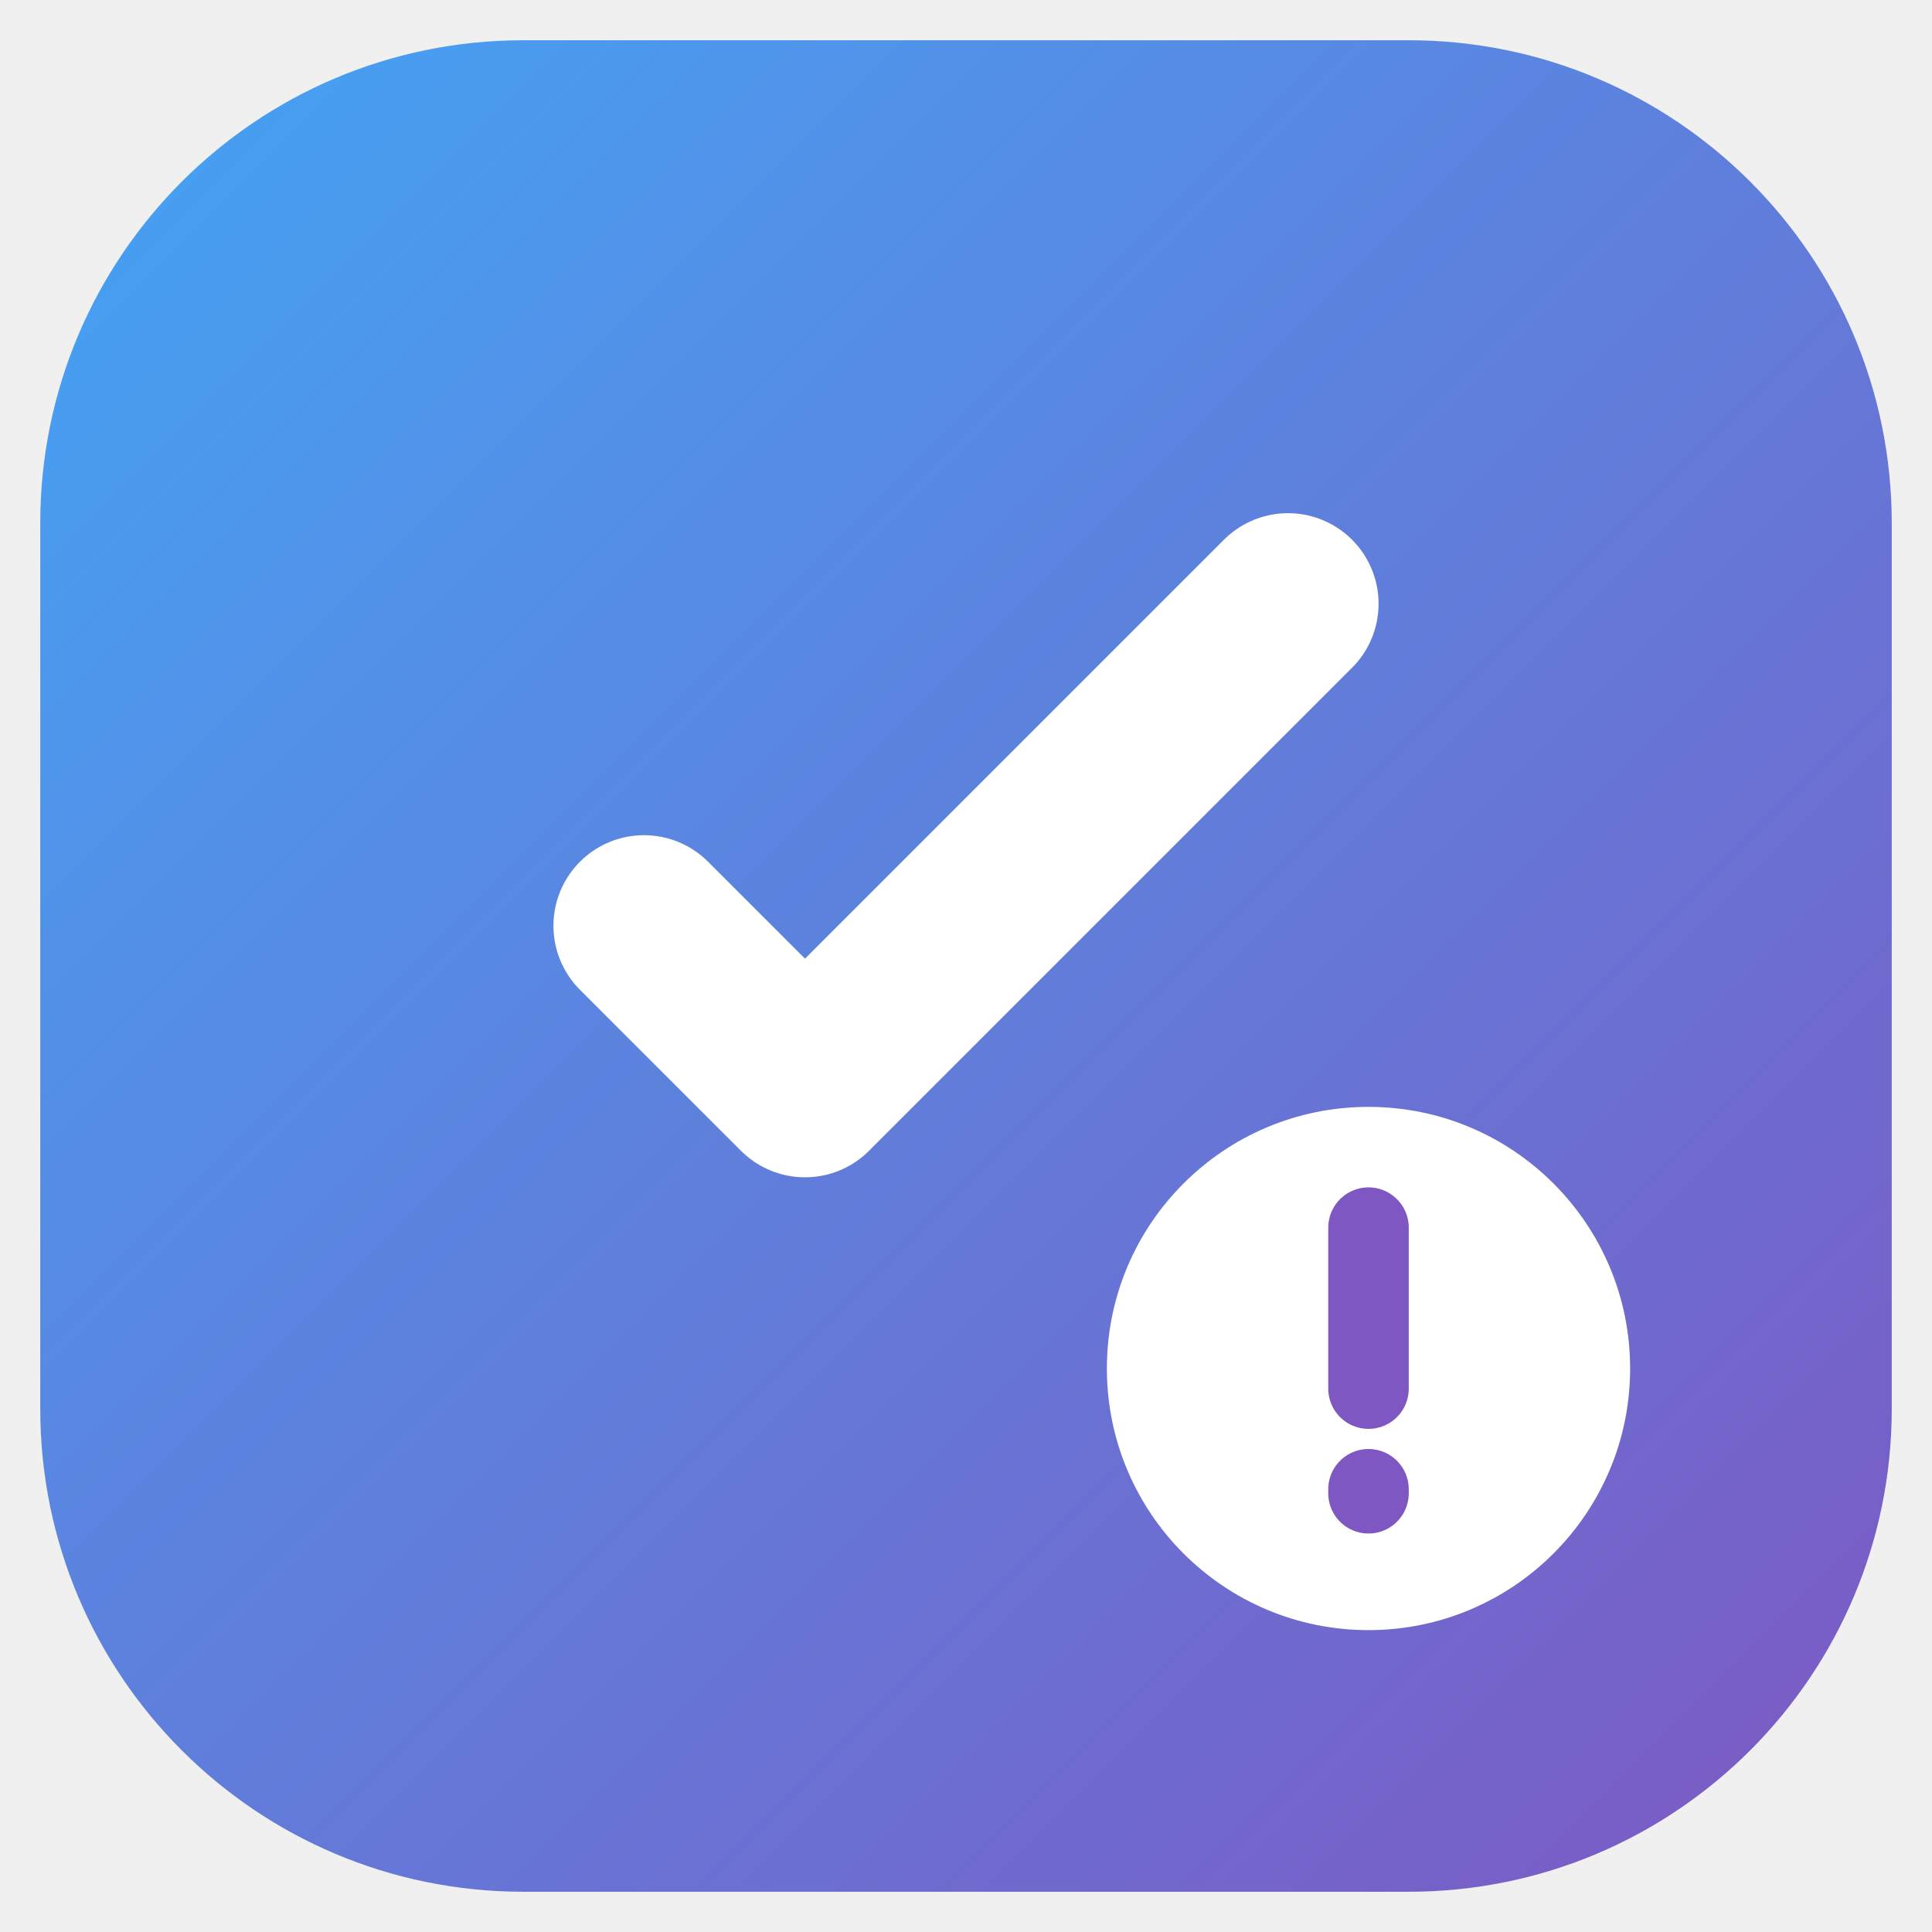
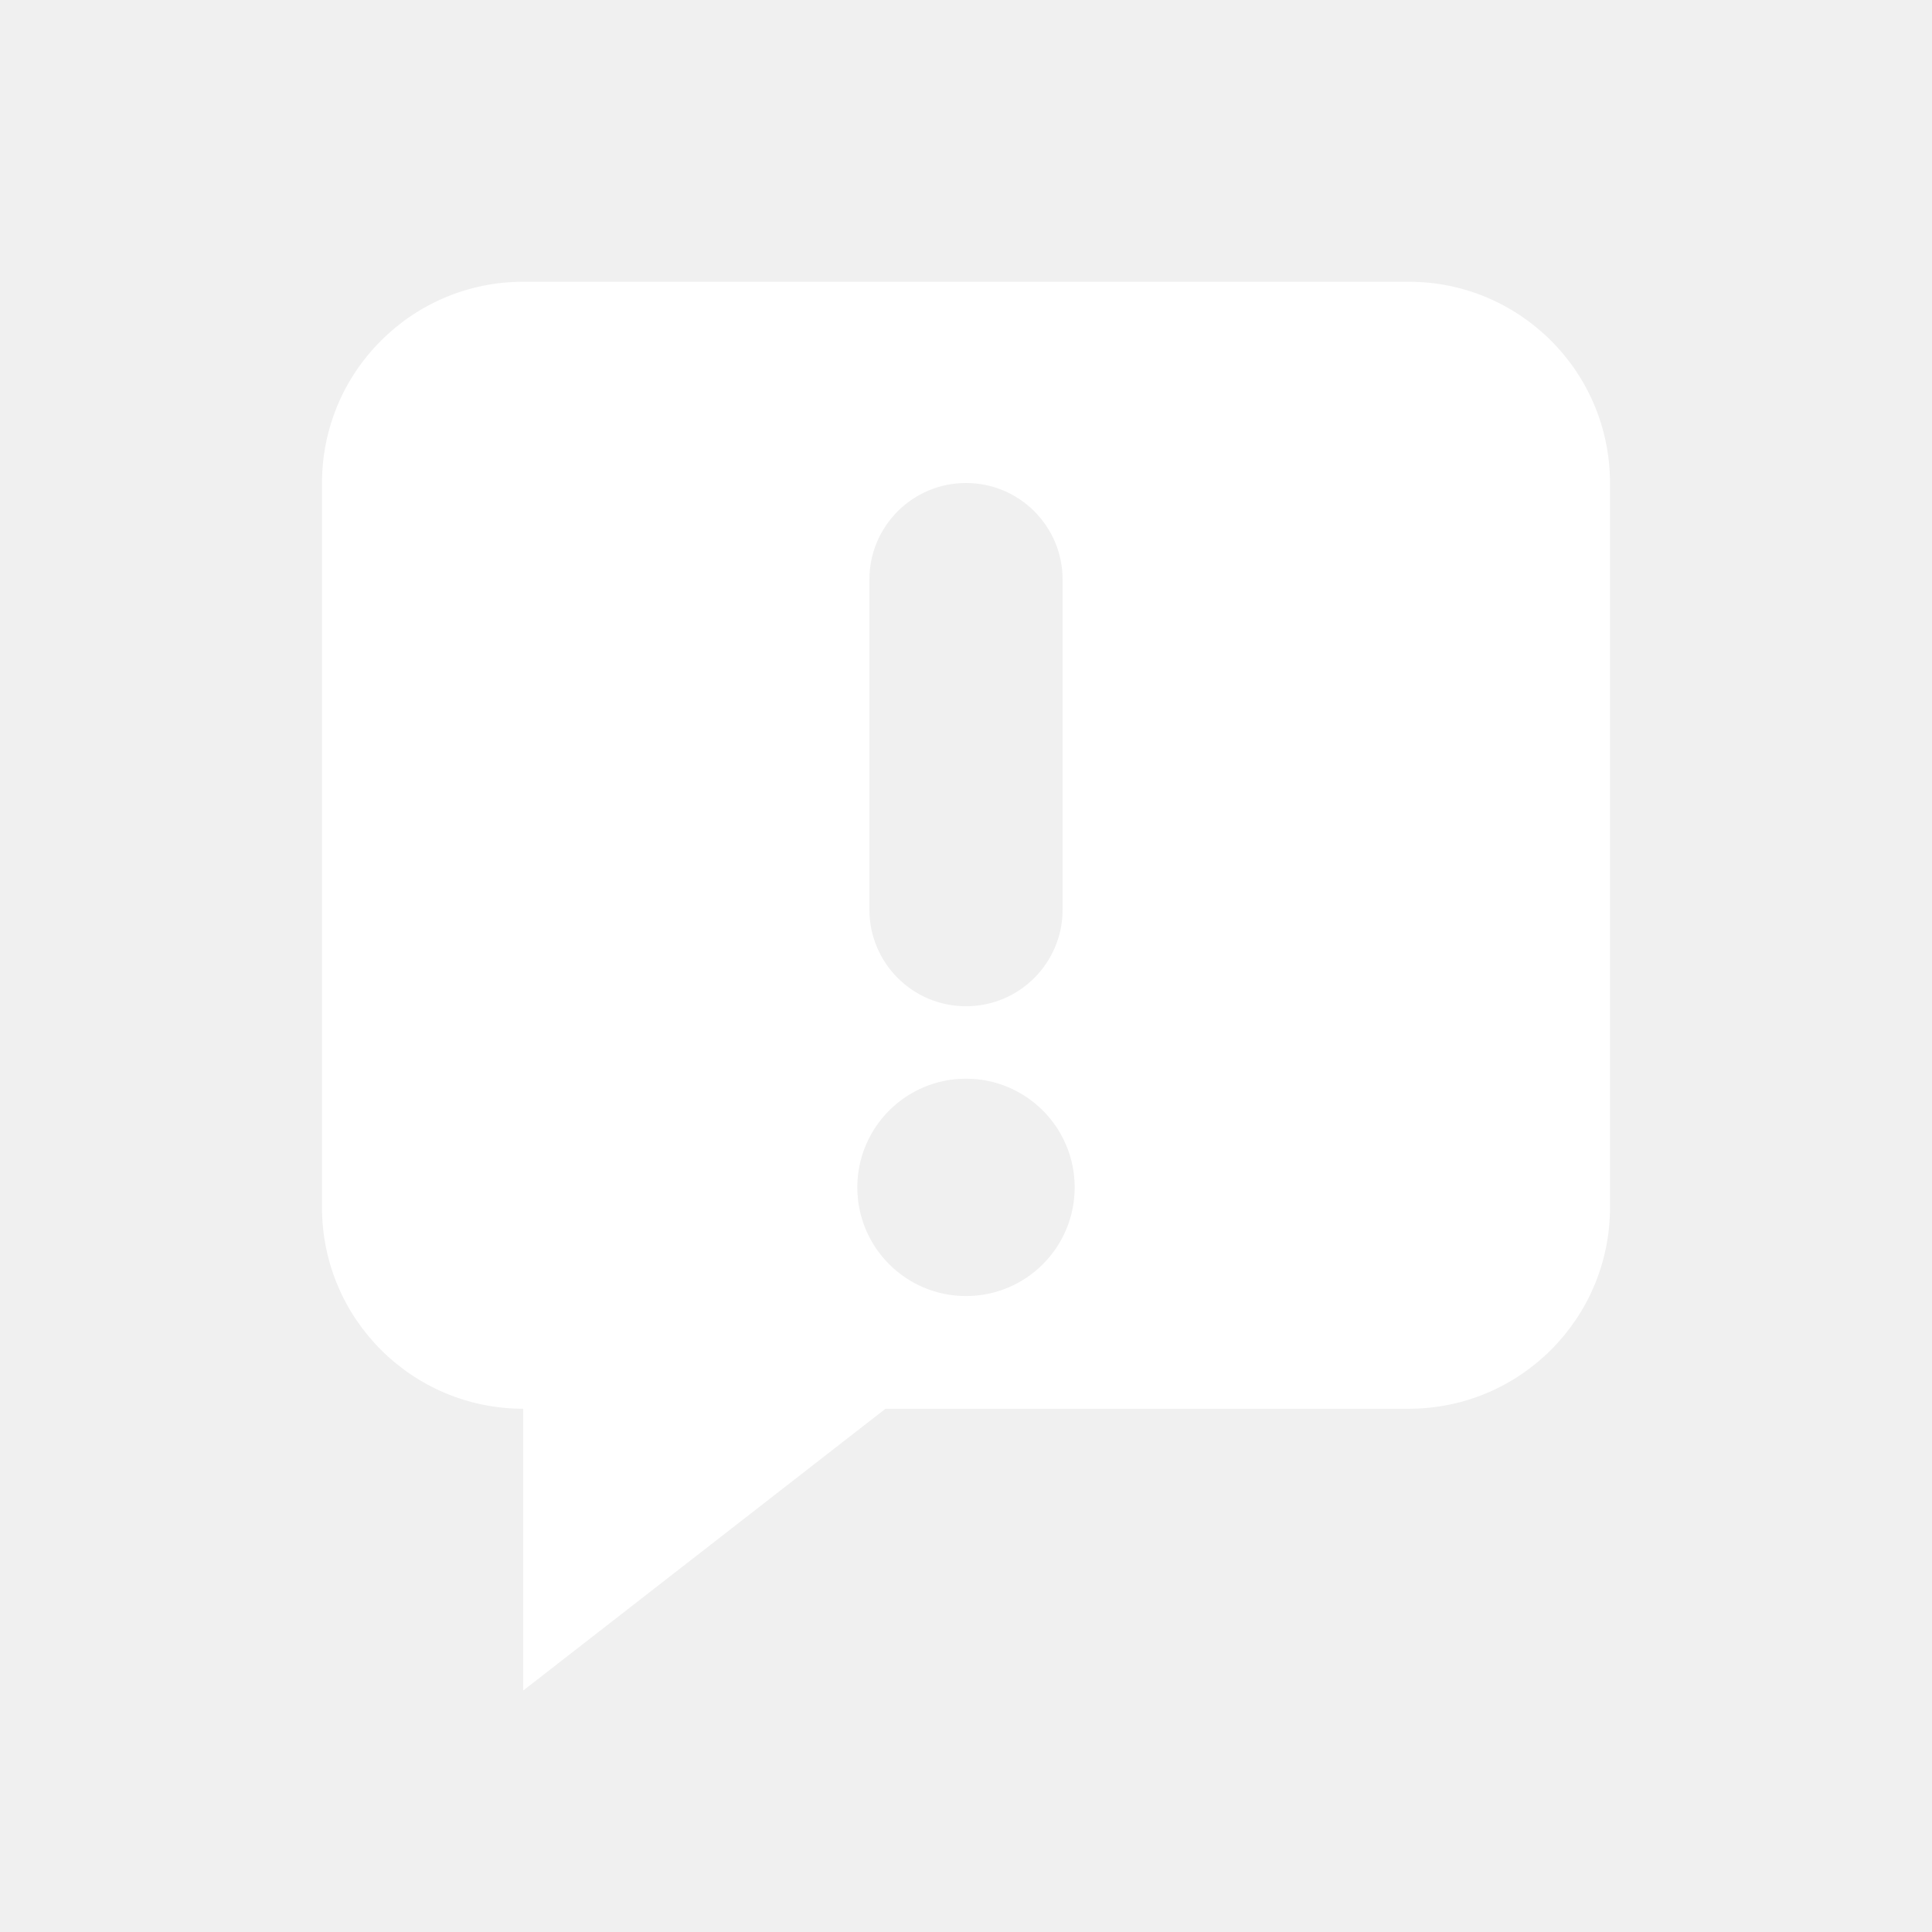
<svg xmlns="http://www.w3.org/2000/svg" width="48" height="48" viewBox="0 0 48 48" fill="none" role="img" aria-labelledby="logo-title">
-   <defs>
-     <linearGradient id="logo-gradient" x1="0" y1="0" x2="1" y2="1">
-       <stop offset="0" stop-color="#42a5f5" />
-       <stop offset="1" stop-color="#7e57c2" />
-     </linearGradient>
-   </defs>
-   <rect x="1" y="1" width="46" height="46" rx="12" fill="url(#logo-gradient)" />
-   <path d="M32 15 L20 27 L16 23" stroke="#ffffff" stroke-width="4.5" fill="none" stroke-linecap="round" stroke-linejoin="round" />
-   <circle cx="34" cy="34" r="6.5" fill="#ffffff" />
-   <path d="M34 30.5 v4 M34 37 v0.1" stroke="#7e57c2" stroke-width="2" stroke-linecap="round" />
+   <mask id="logo-knockout">
+     <rect x="0" y="0" width="48" height="48" fill="#ffffff" />
+     <rect x="21.6" y="12" width="4.8" height="13" rx="2.4" fill="#000000" />
+     <circle cx="24" cy="29.5" r="2.7" fill="#000000" />
+   </mask>
+   <path d="M8 12 a5 5 0 0 1 5 -5 h22 a5 5 0 0 1 5 5 v18 a5 5 0 0 1 -5 5 h-13 l-9 7 v-7 a5 5 0 0 1 -5 -5 z" fill="#ffffff" mask="url(#logo-knockout)" />
</svg>
